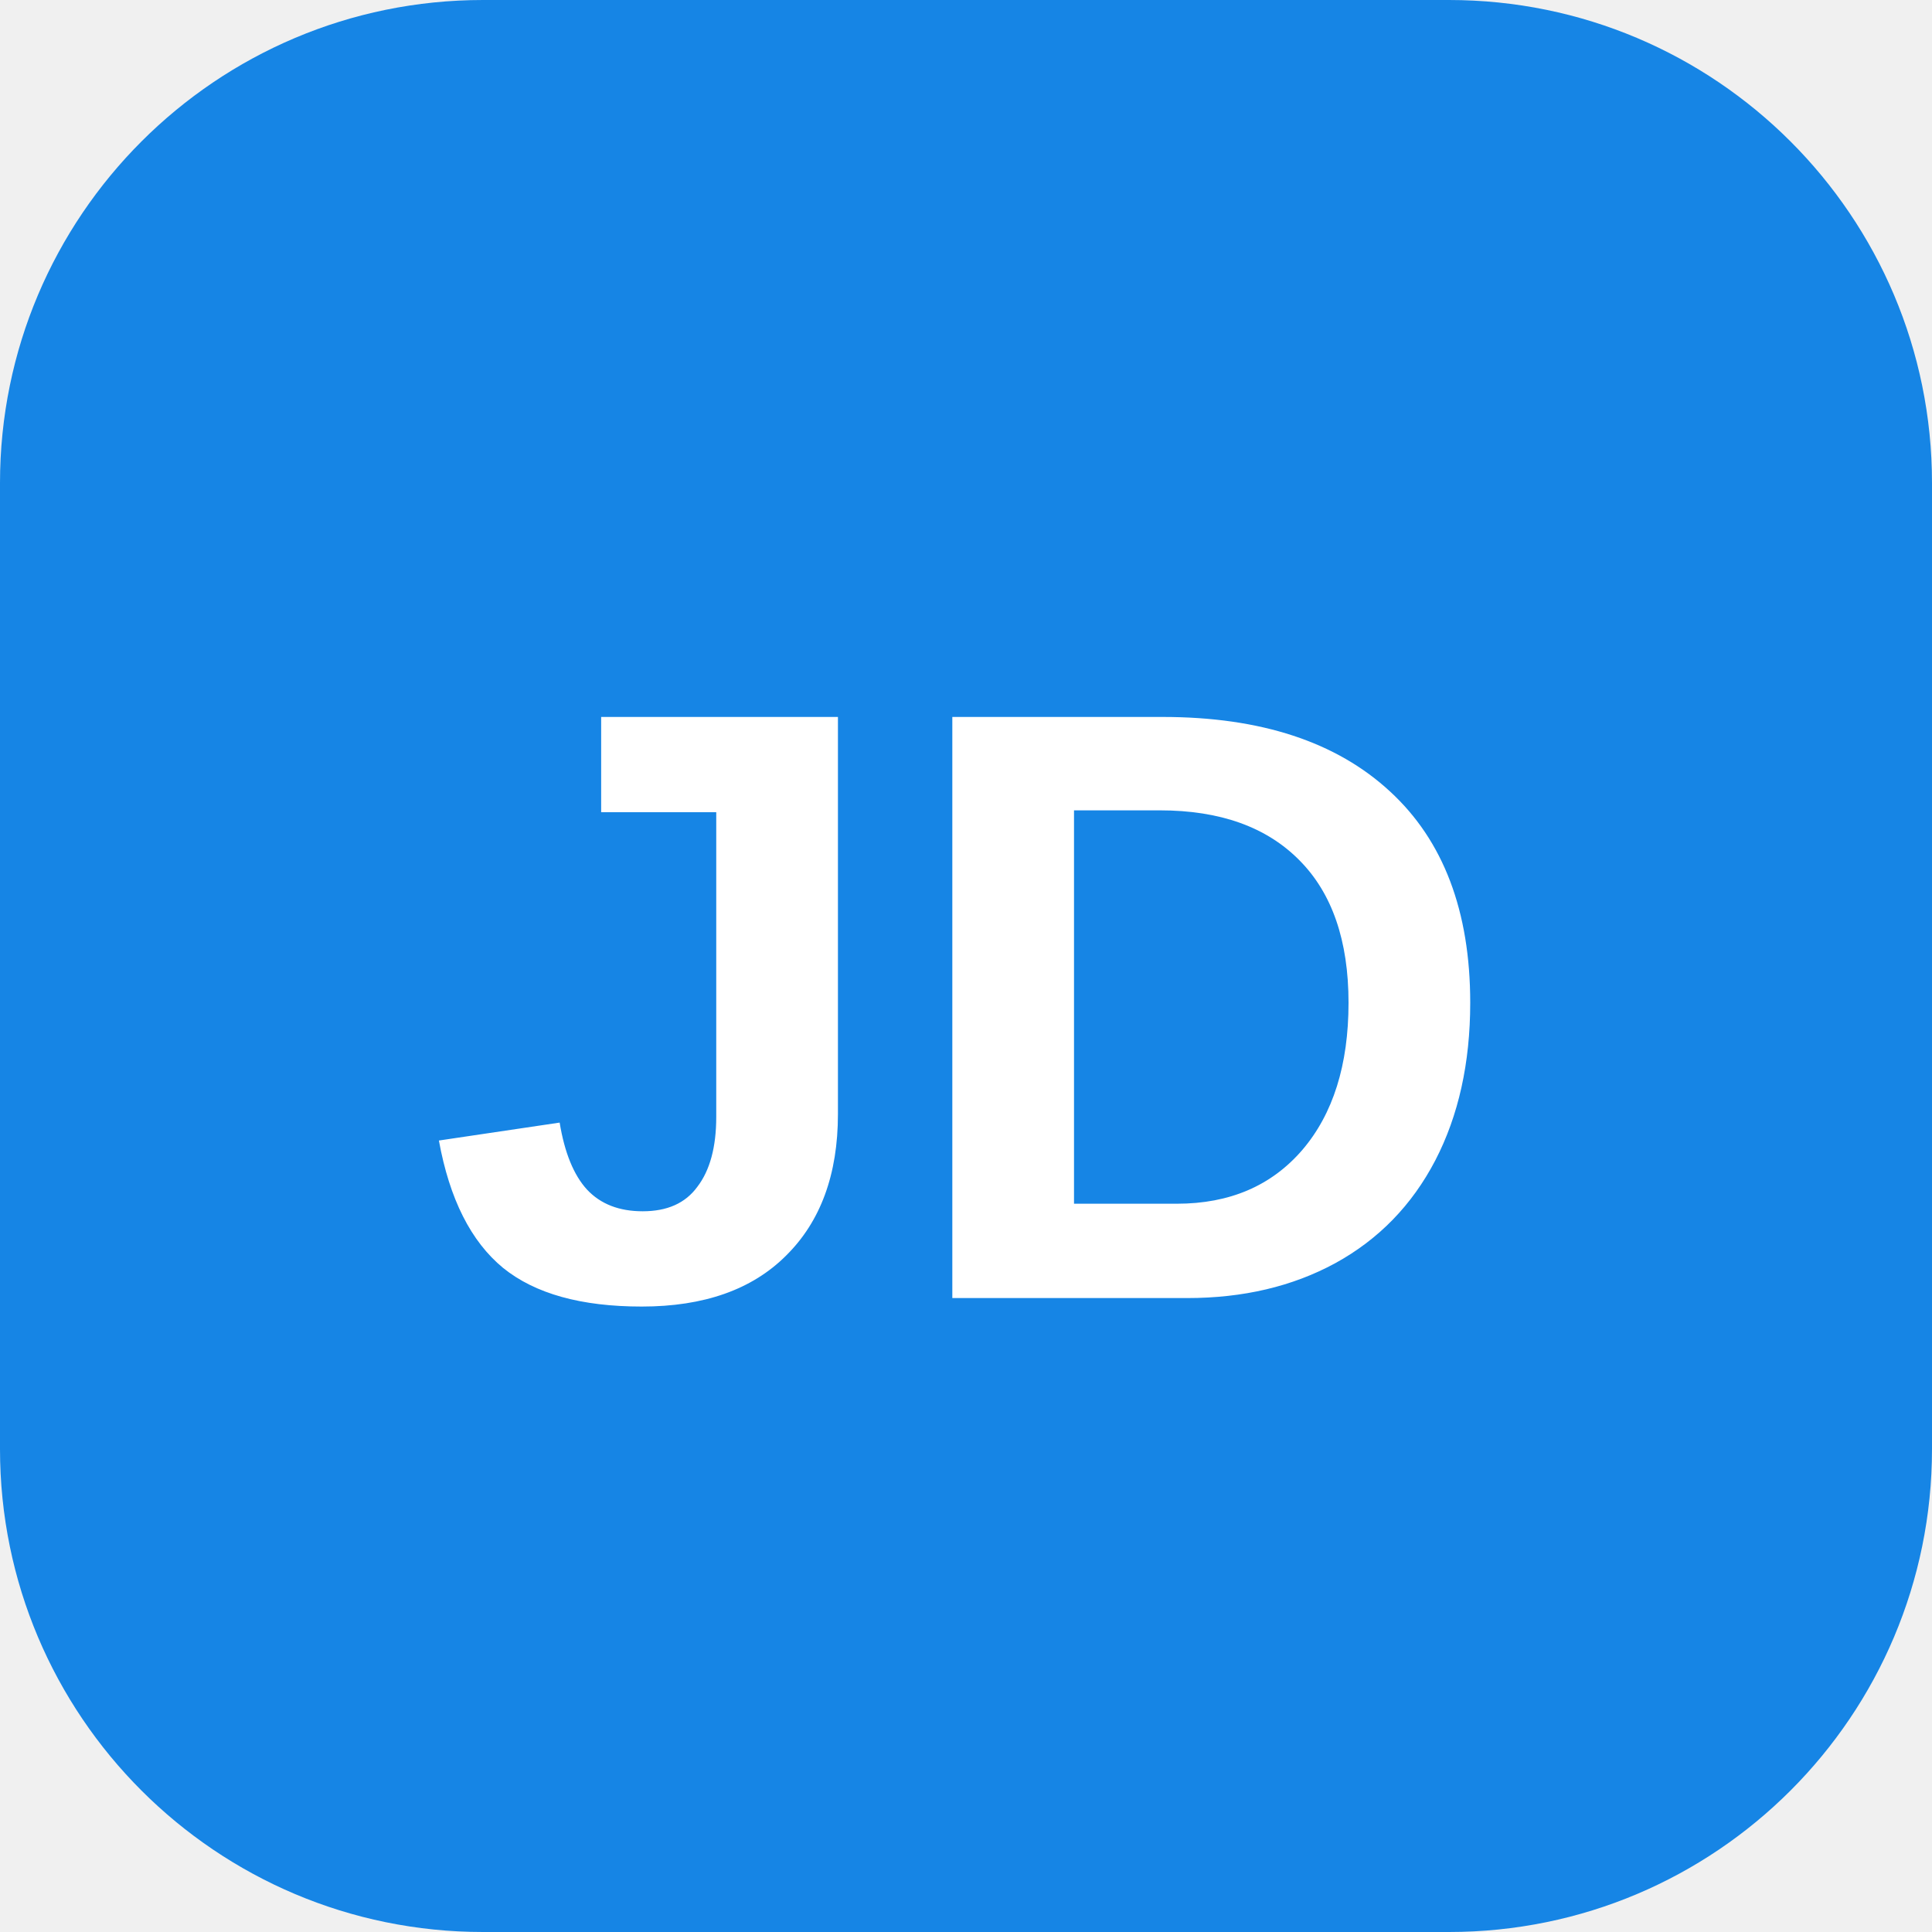
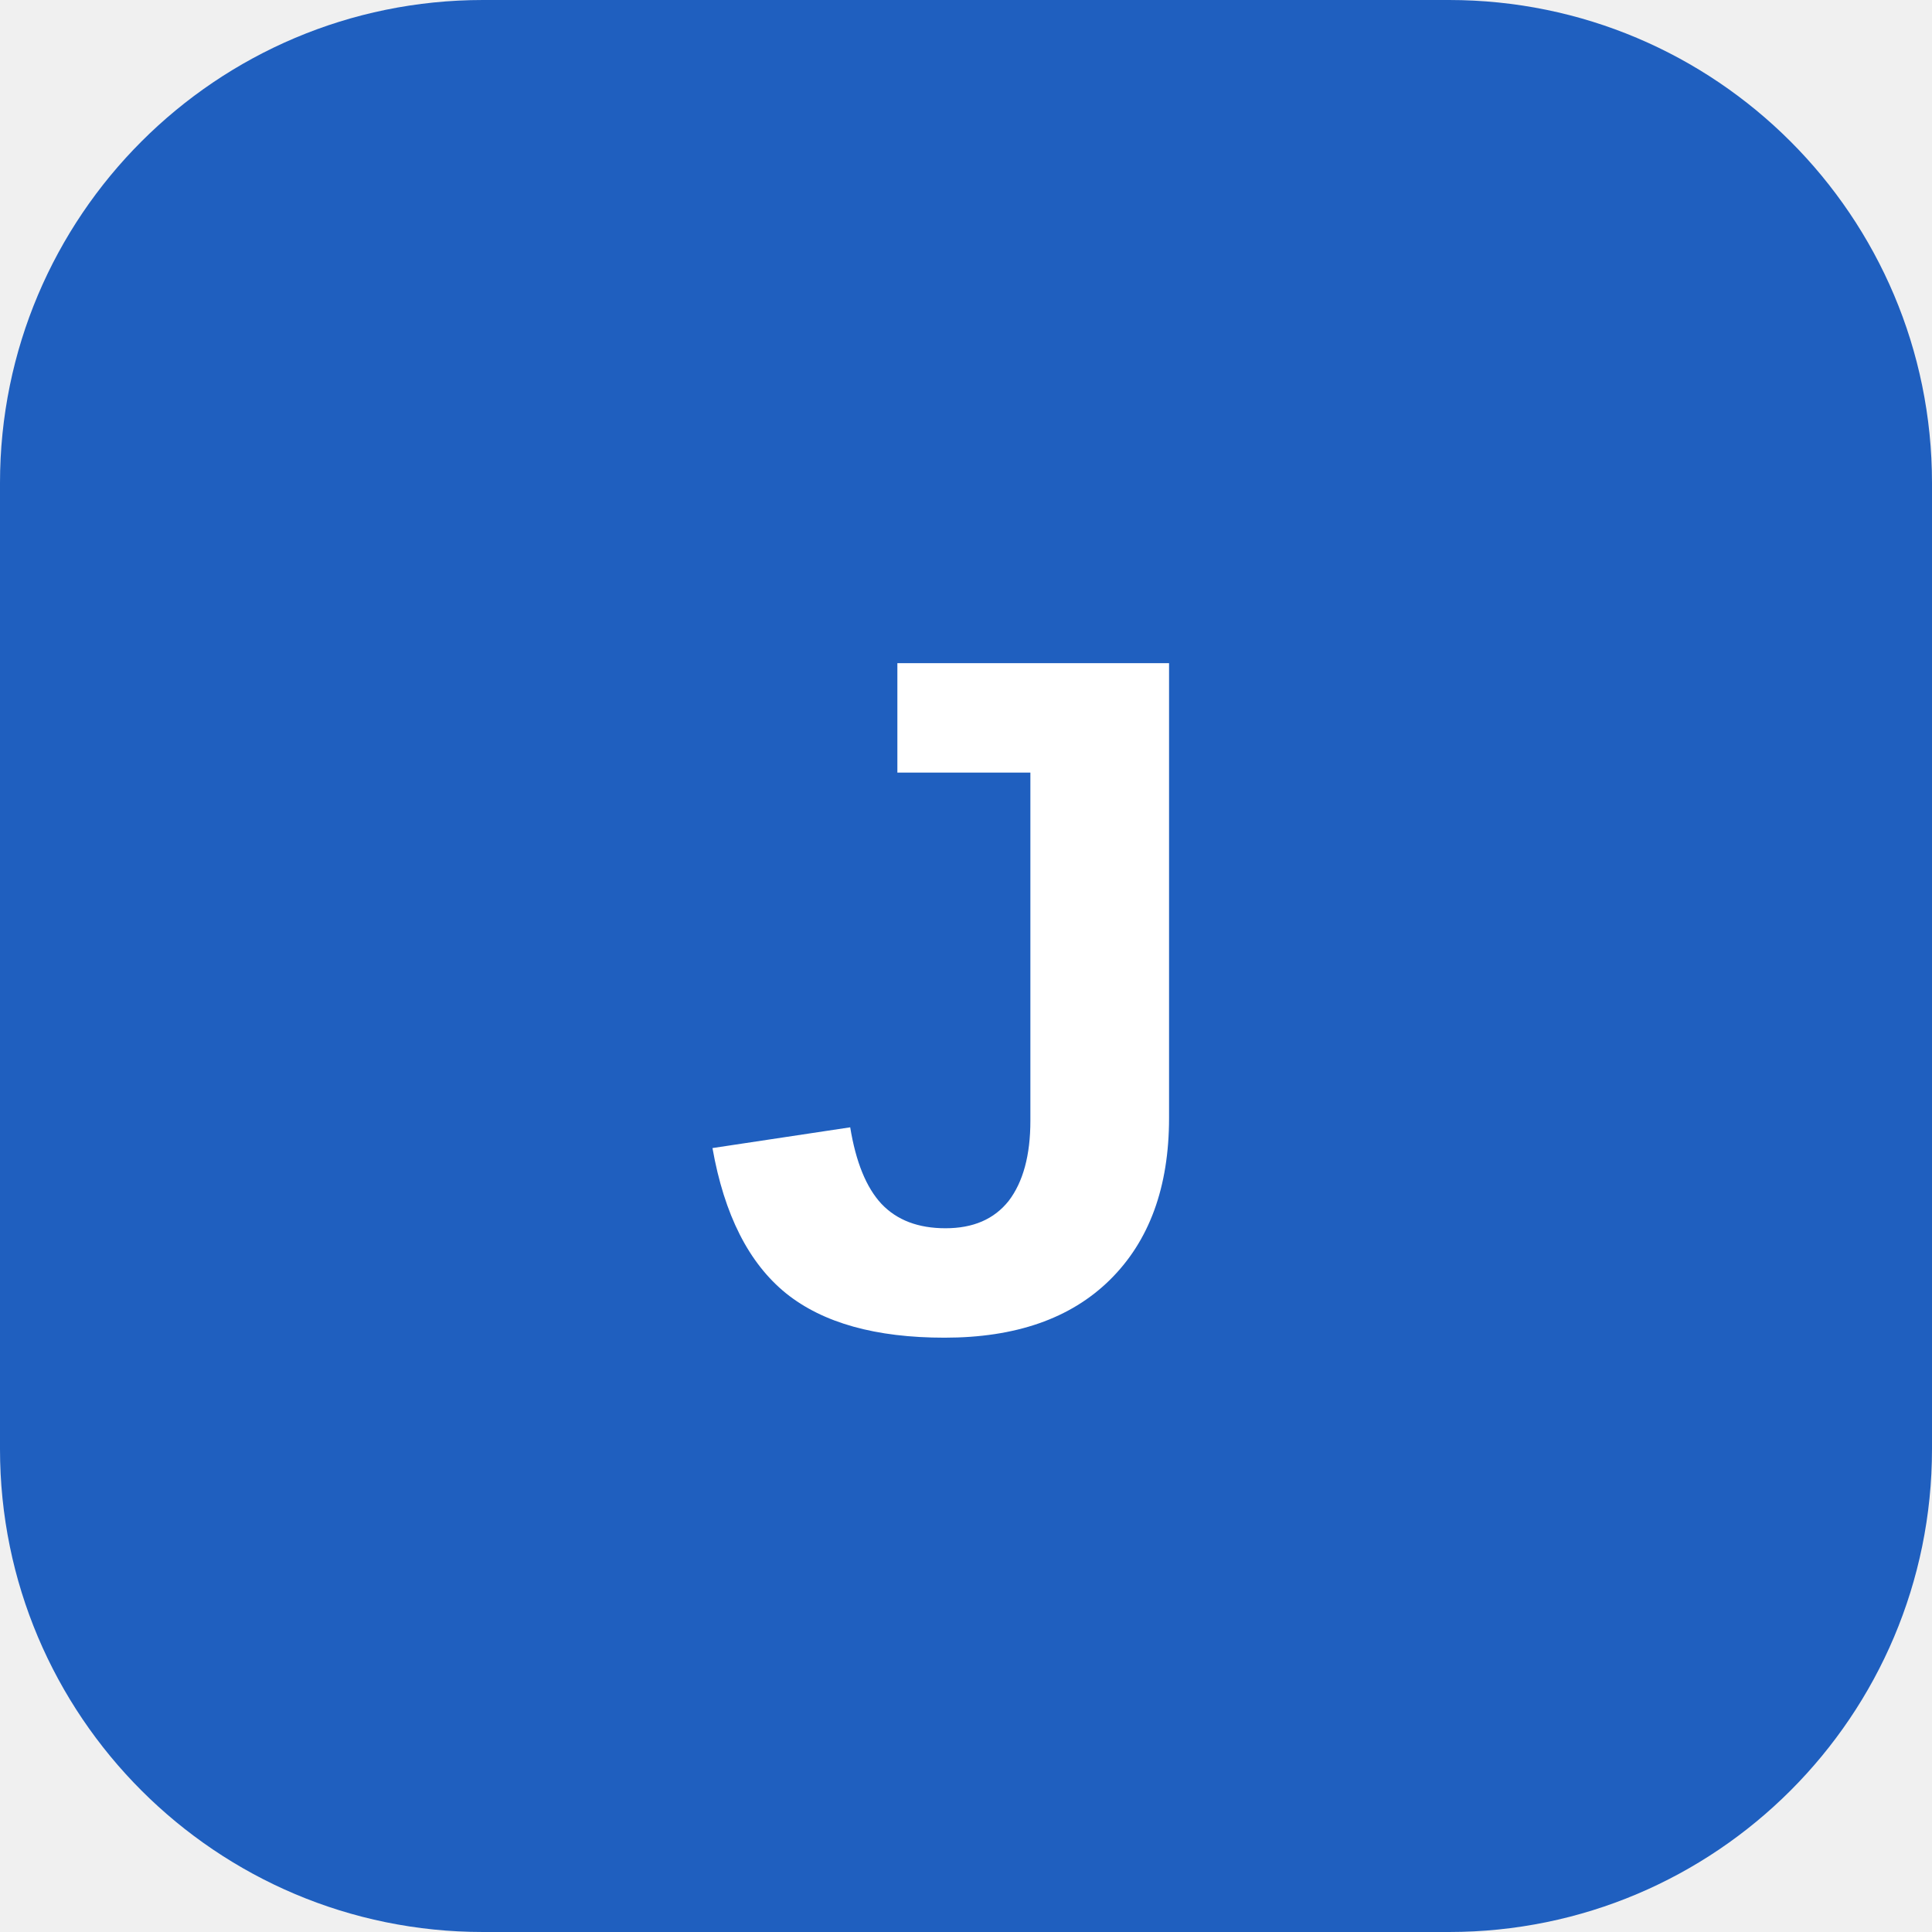
<svg xmlns="http://www.w3.org/2000/svg" viewBox="0 0 32 32">
-   <rect width="32" height="32" rx="8" fill="#1685E5" />
-   <text x="16" y="21.5" font-family="Arial, sans-serif" font-size="14" font-weight="700" fill="#fff" text-anchor="middle">JD</text>
+   <rect width="32" height="32" rx="8" fill="#1F5FBF" />
+   <text x="16" y="22" font-family="Arial, sans-serif" font-size="16" font-weight="700" fill="#fff" text-anchor="middle">J</text>
</svg>
